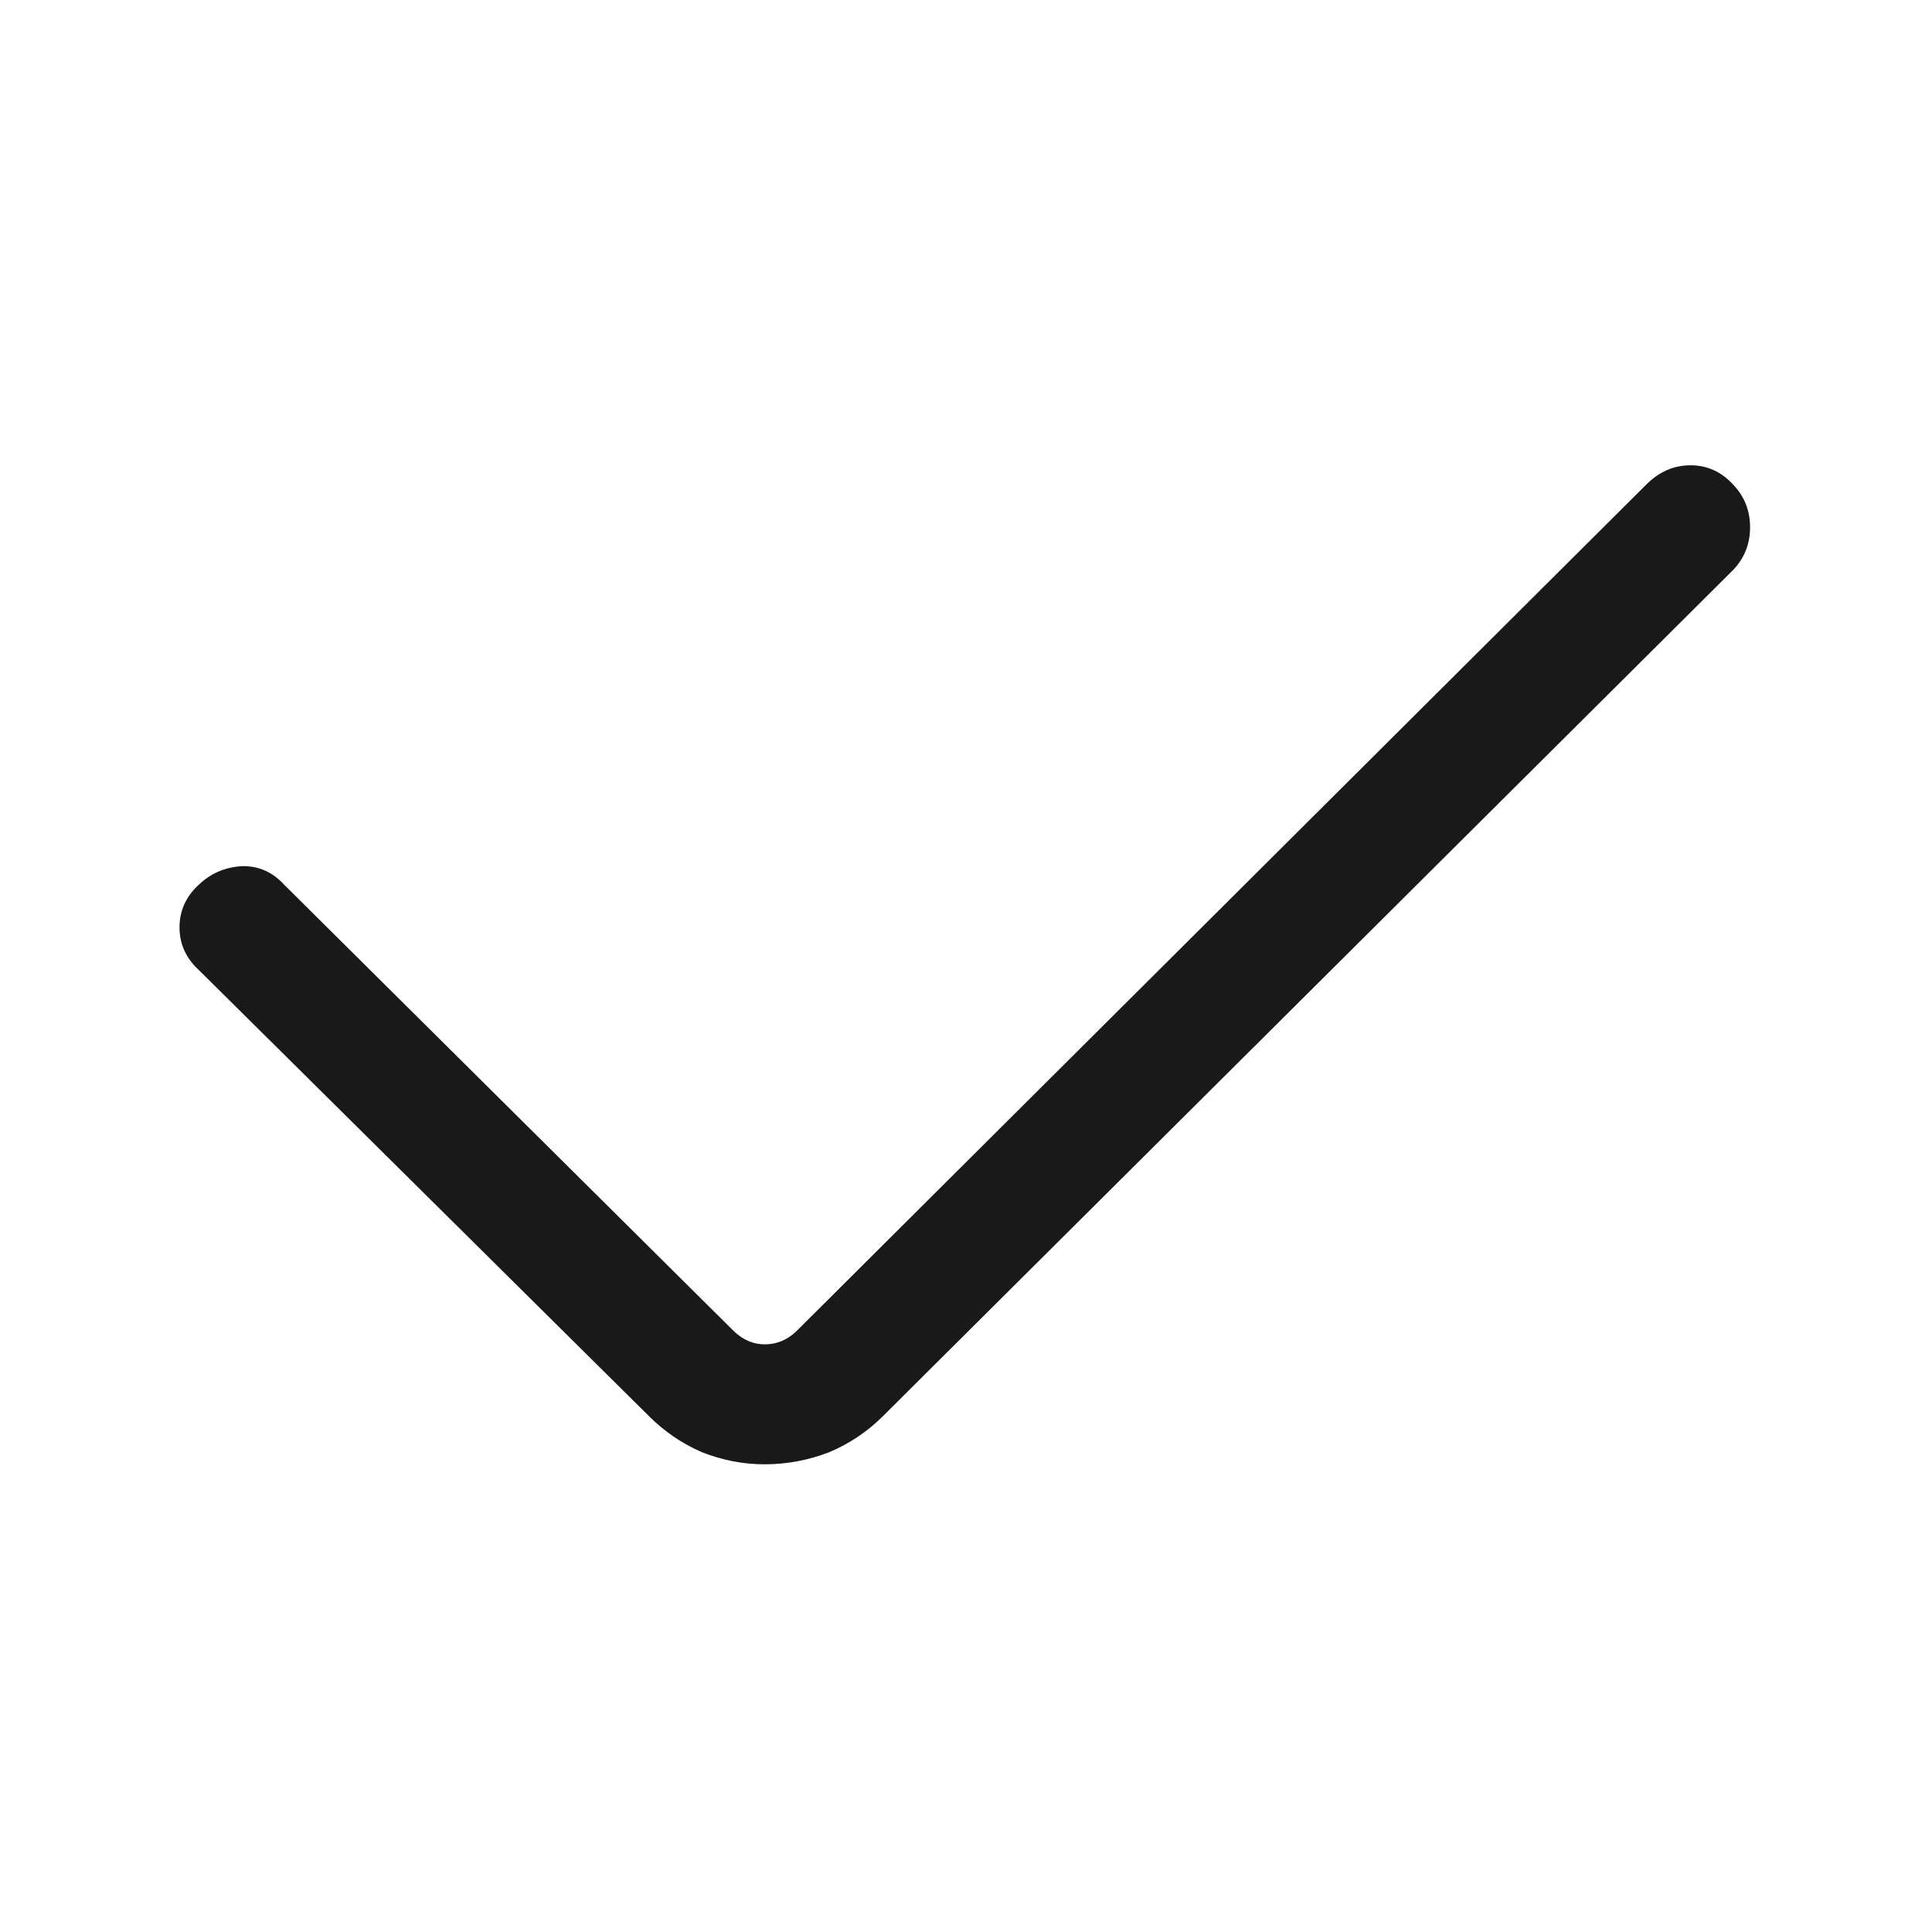
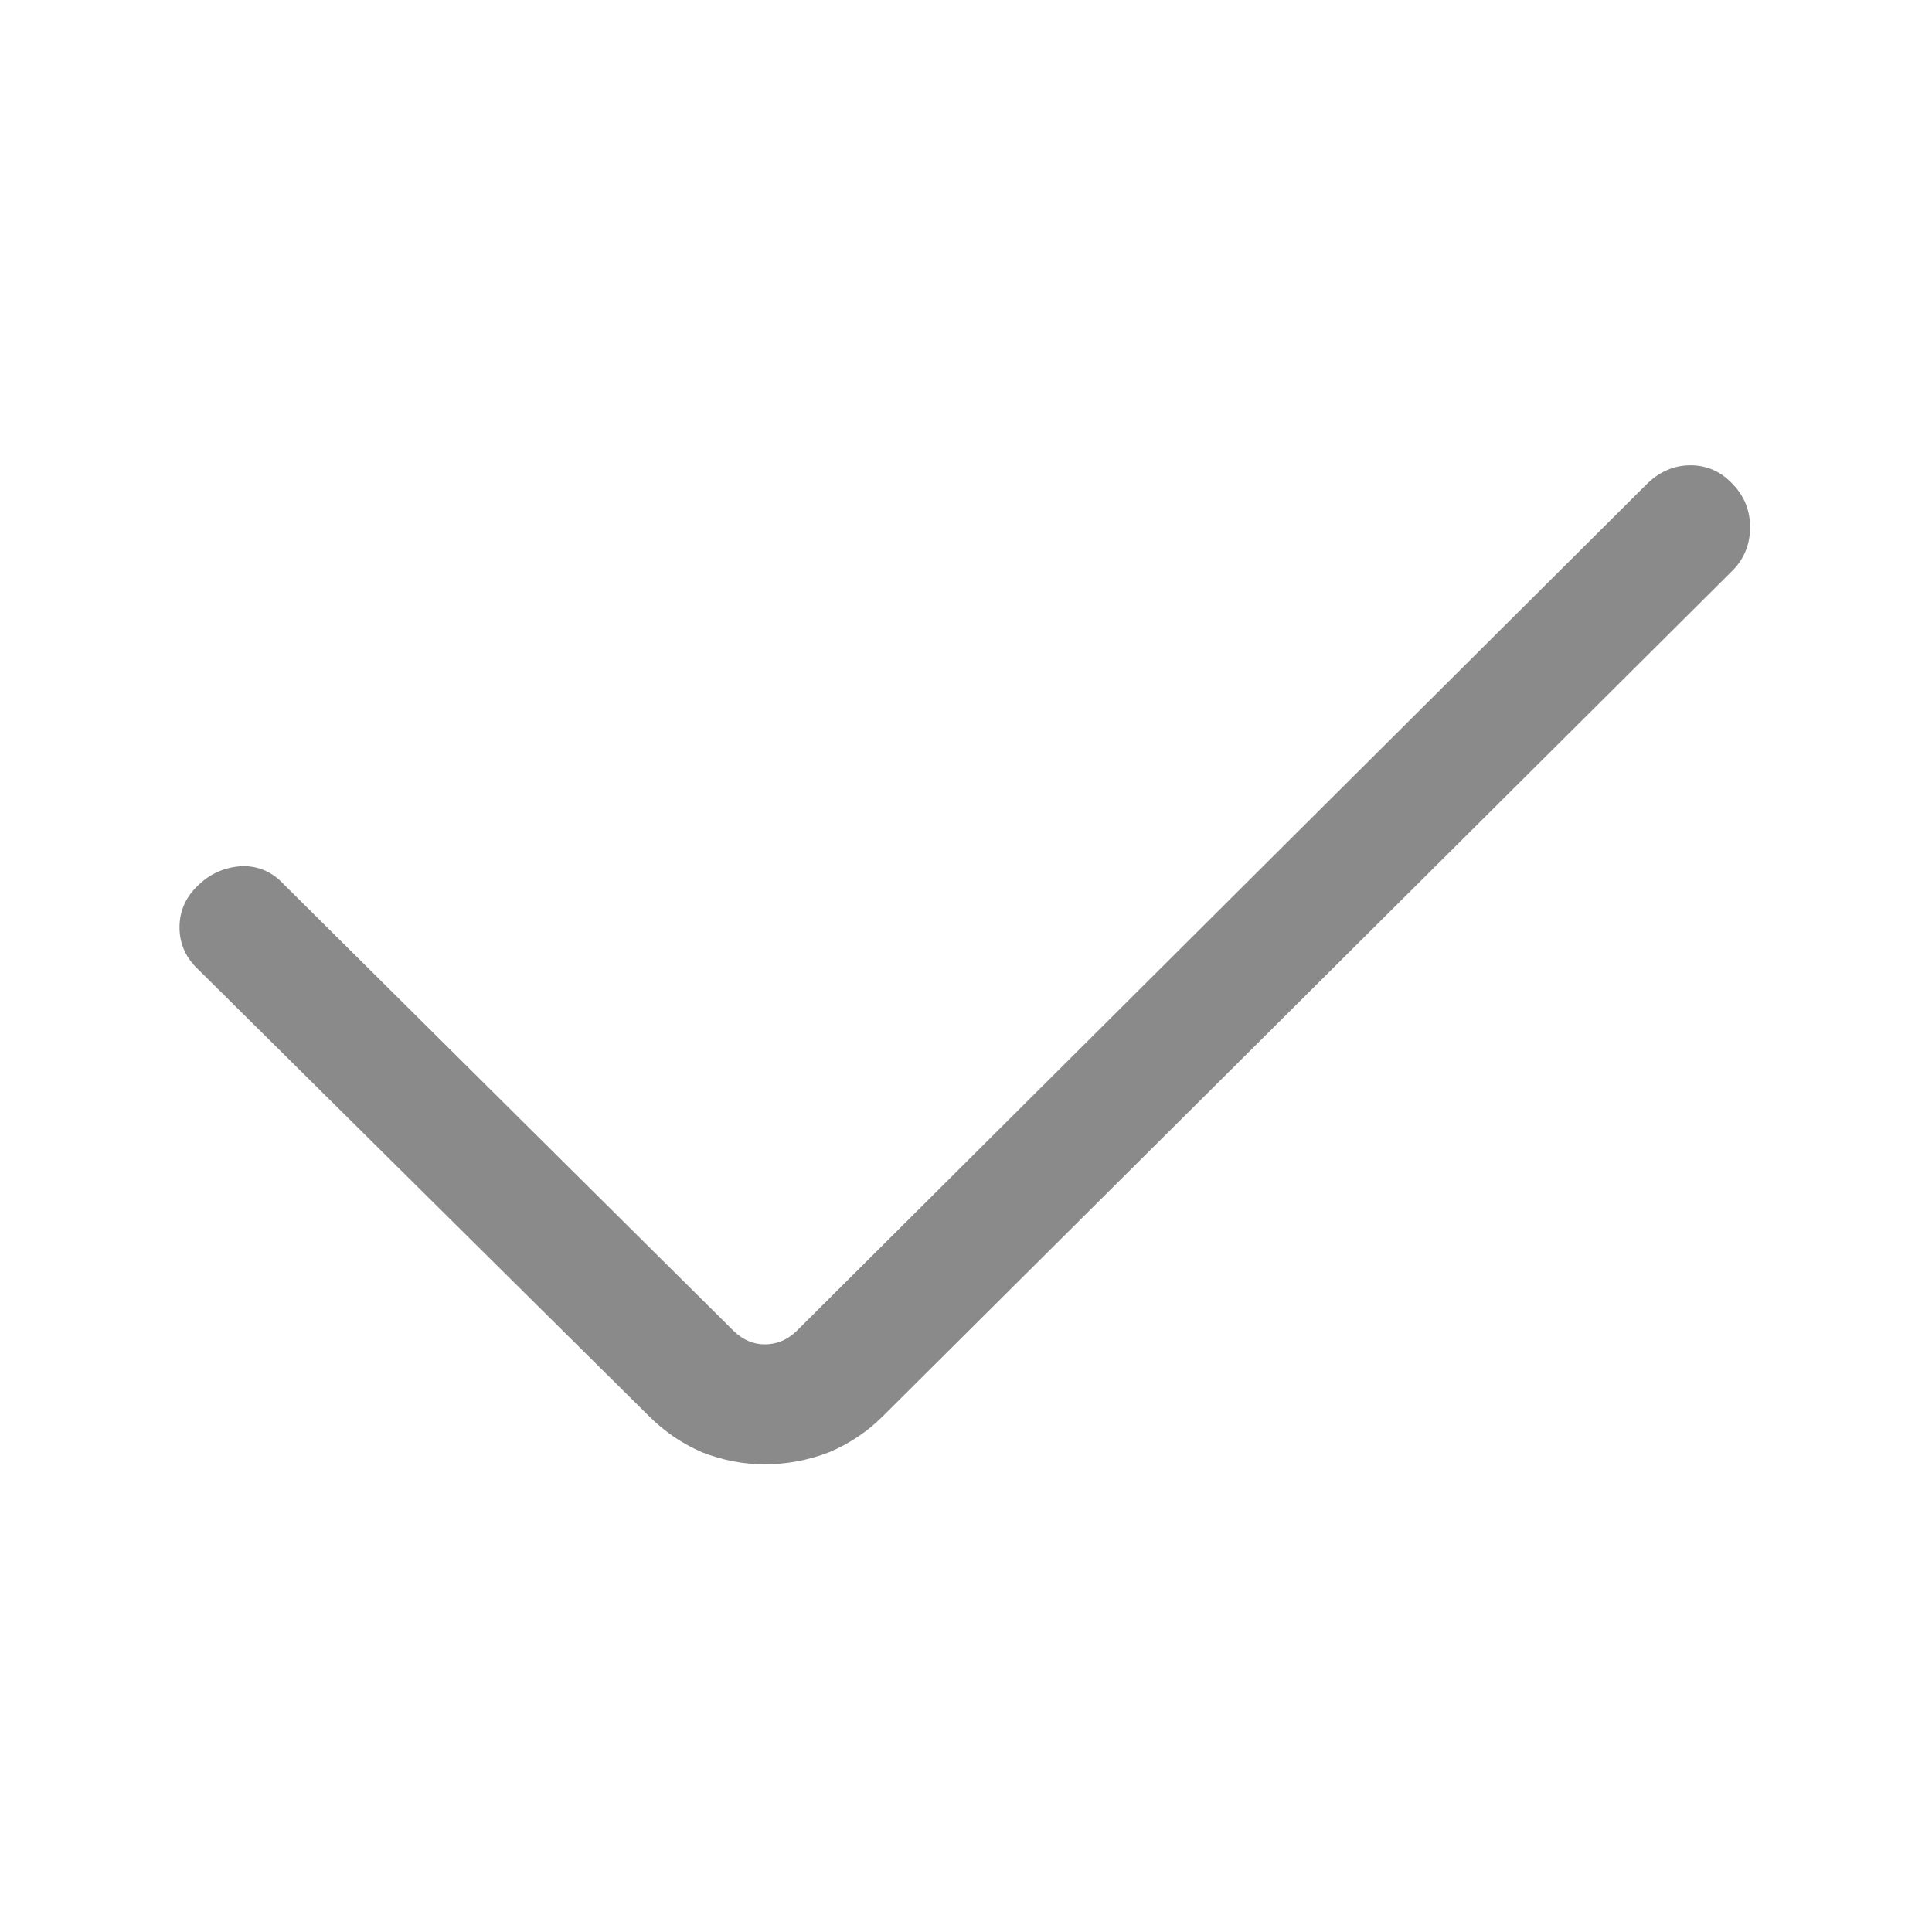
<svg xmlns="http://www.w3.org/2000/svg" width="24" height="24">
  <rect width="24" height="24" opacity="0" />
  <g>
-     <path d="M9.5 18.19Q9.91 18.19 10.3 18.04Q10.68 17.88 10.97 17.59L21.53 7.08Q21.74 6.86 21.74 6.55Q21.74 6.24 21.53 6.02Q21.31 5.78 21 5.78Q20.69 5.78 20.45 6.02L9.89 16.54Q9.72 16.7 9.5 16.7Q9.29 16.7 9.12 16.54L3.53 10.99Q3.31 10.75 3 10.76Q2.69 10.78 2.47 10.99Q2.23 11.21 2.23 11.52Q2.23 11.83 2.47 12.05L8.06 17.59Q8.35 17.88 8.72 18.04Q9.1 18.19 9.5 18.19Z" fill="rgba(0,0,0,0.902)" />
+     <path d="M9.5 18.19Q9.91 18.19 10.3 18.04Q10.68 17.88 10.97 17.59L21.53 7.08Q21.74 6.86 21.74 6.55Q21.74 6.24 21.53 6.02Q21.31 5.78 21 5.78Q20.69 5.78 20.45 6.02L9.89 16.54Q9.72 16.7 9.5 16.7Q9.29 16.7 9.12 16.54L3.53 10.99Q3.31 10.75 3 10.76Q2.69 10.78 2.47 10.99Q2.23 11.21 2.23 11.52Q2.23 11.83 2.47 12.05L8.06 17.59Q8.35 17.88 8.72 18.04Q9.1 18.19 9.5 18.19Z" fill="#8a8a8a" />
  </g>
</svg>
